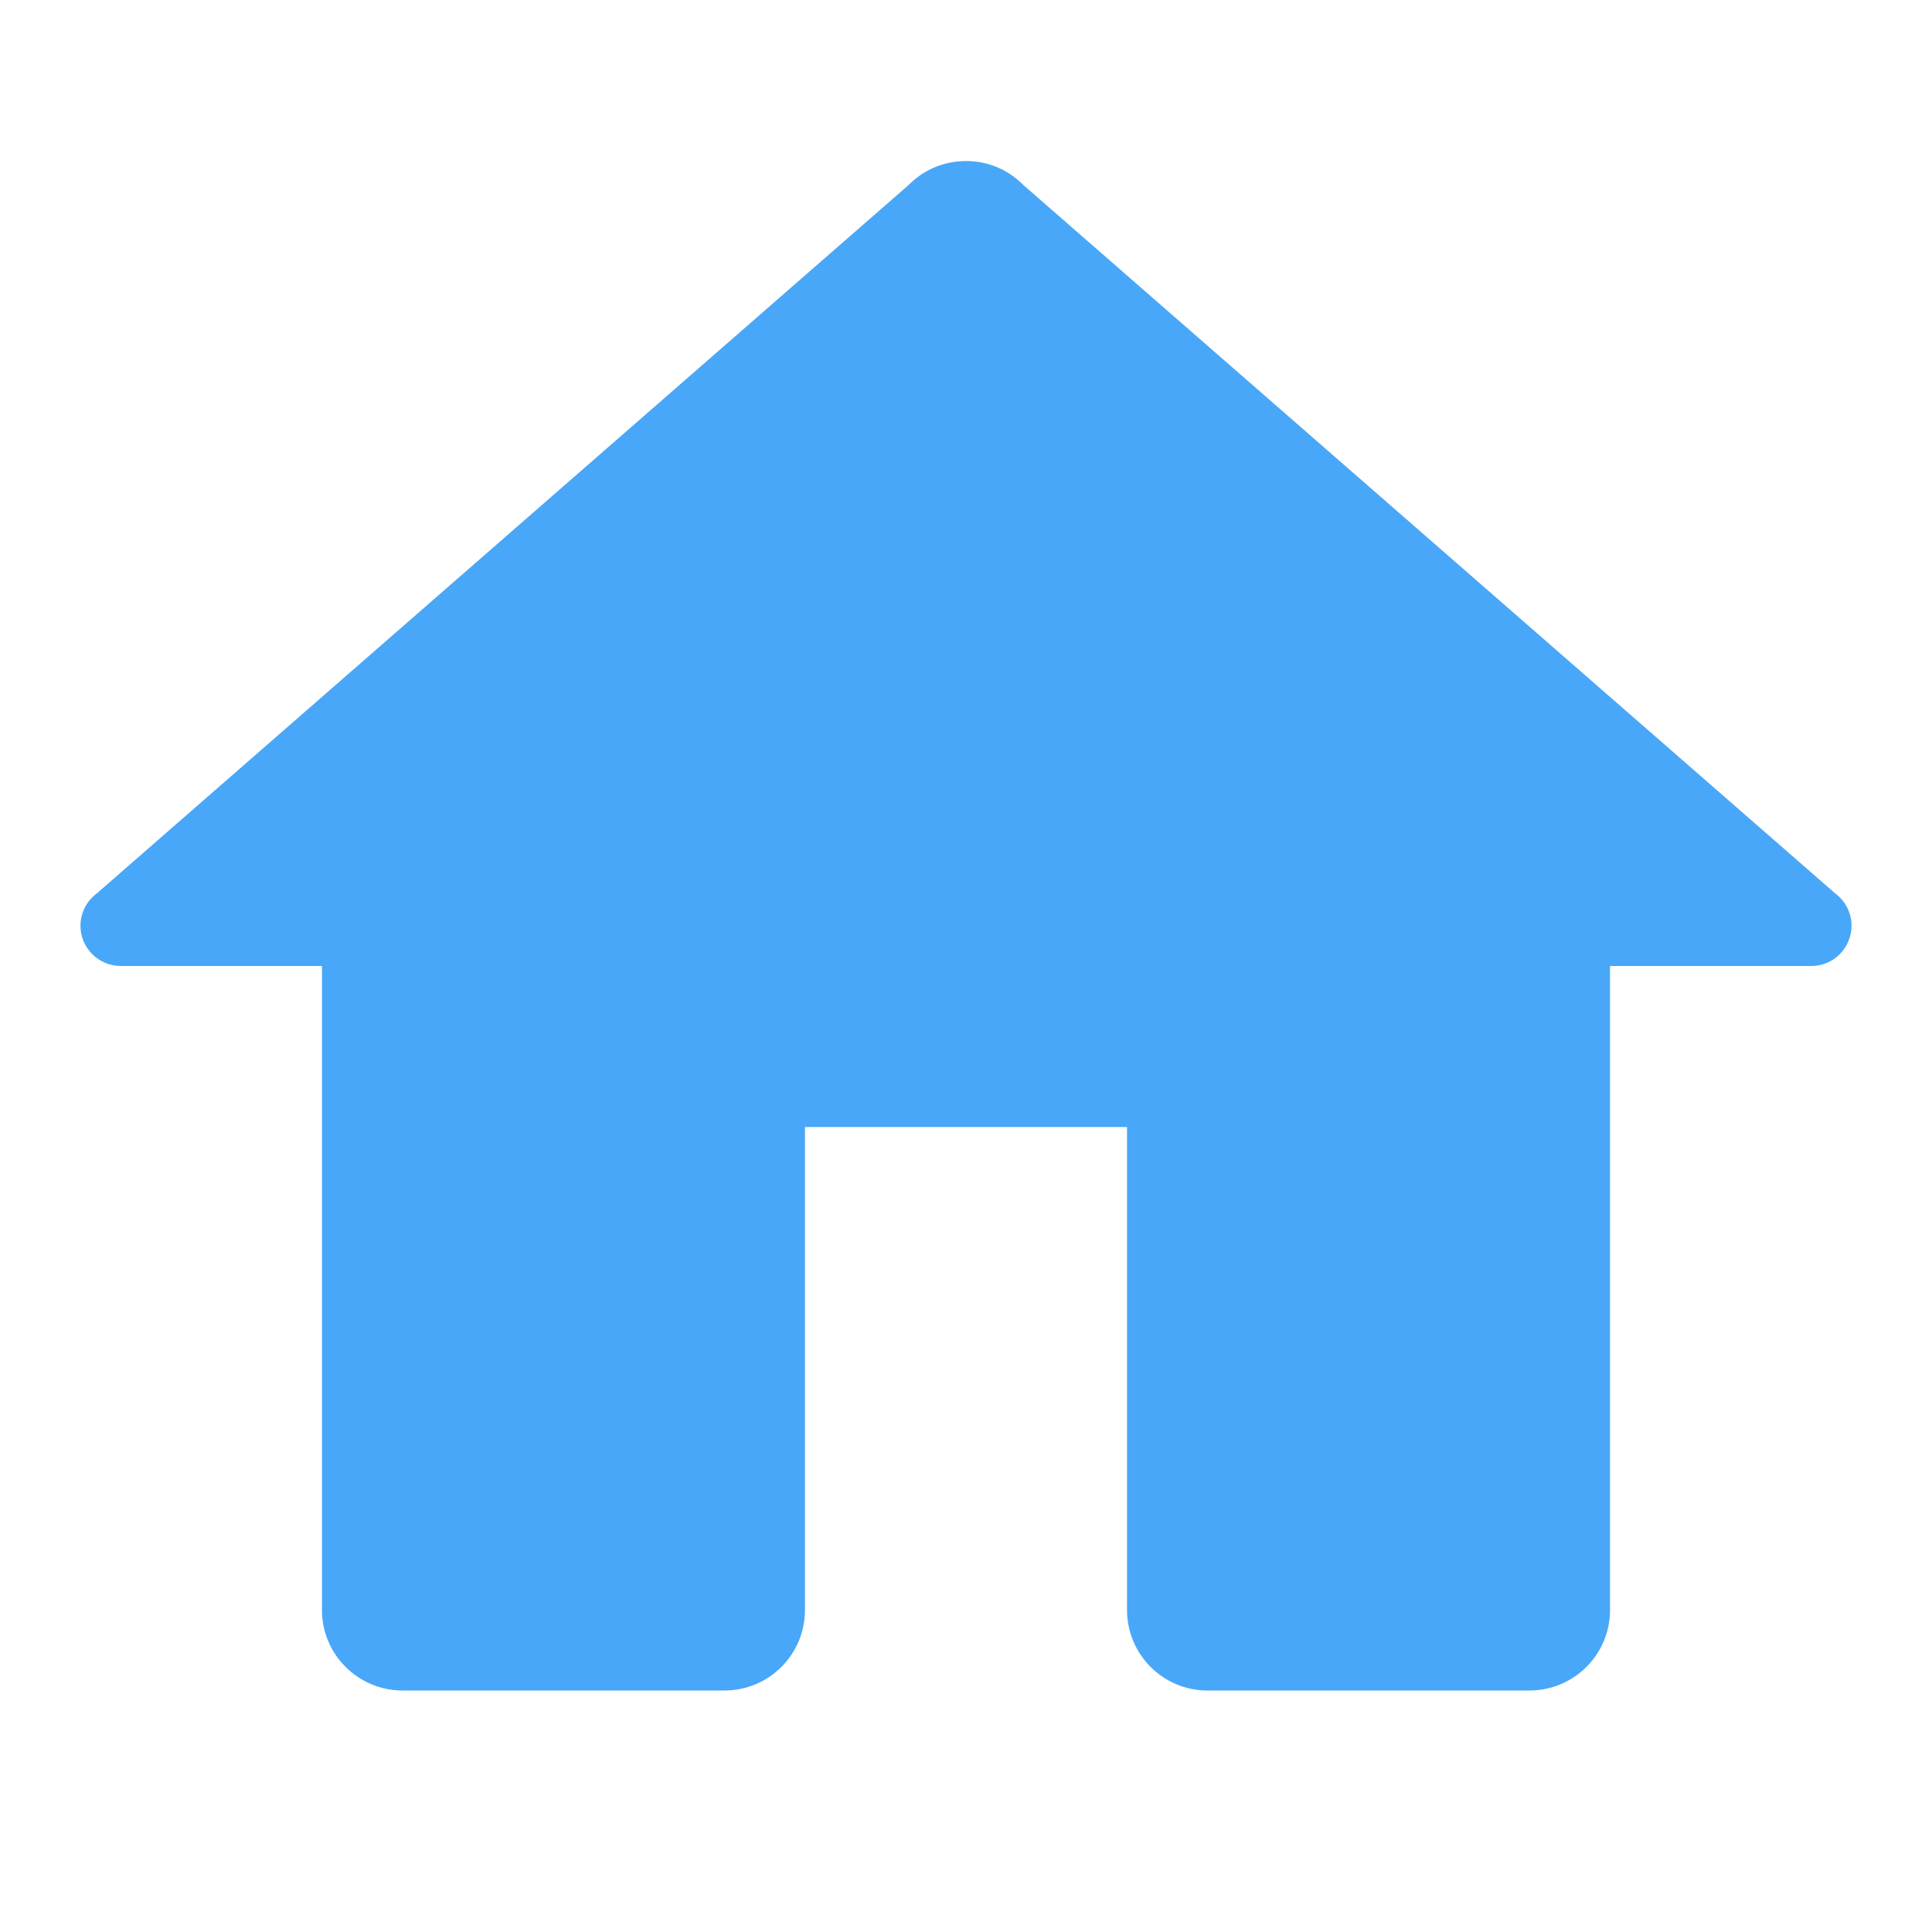
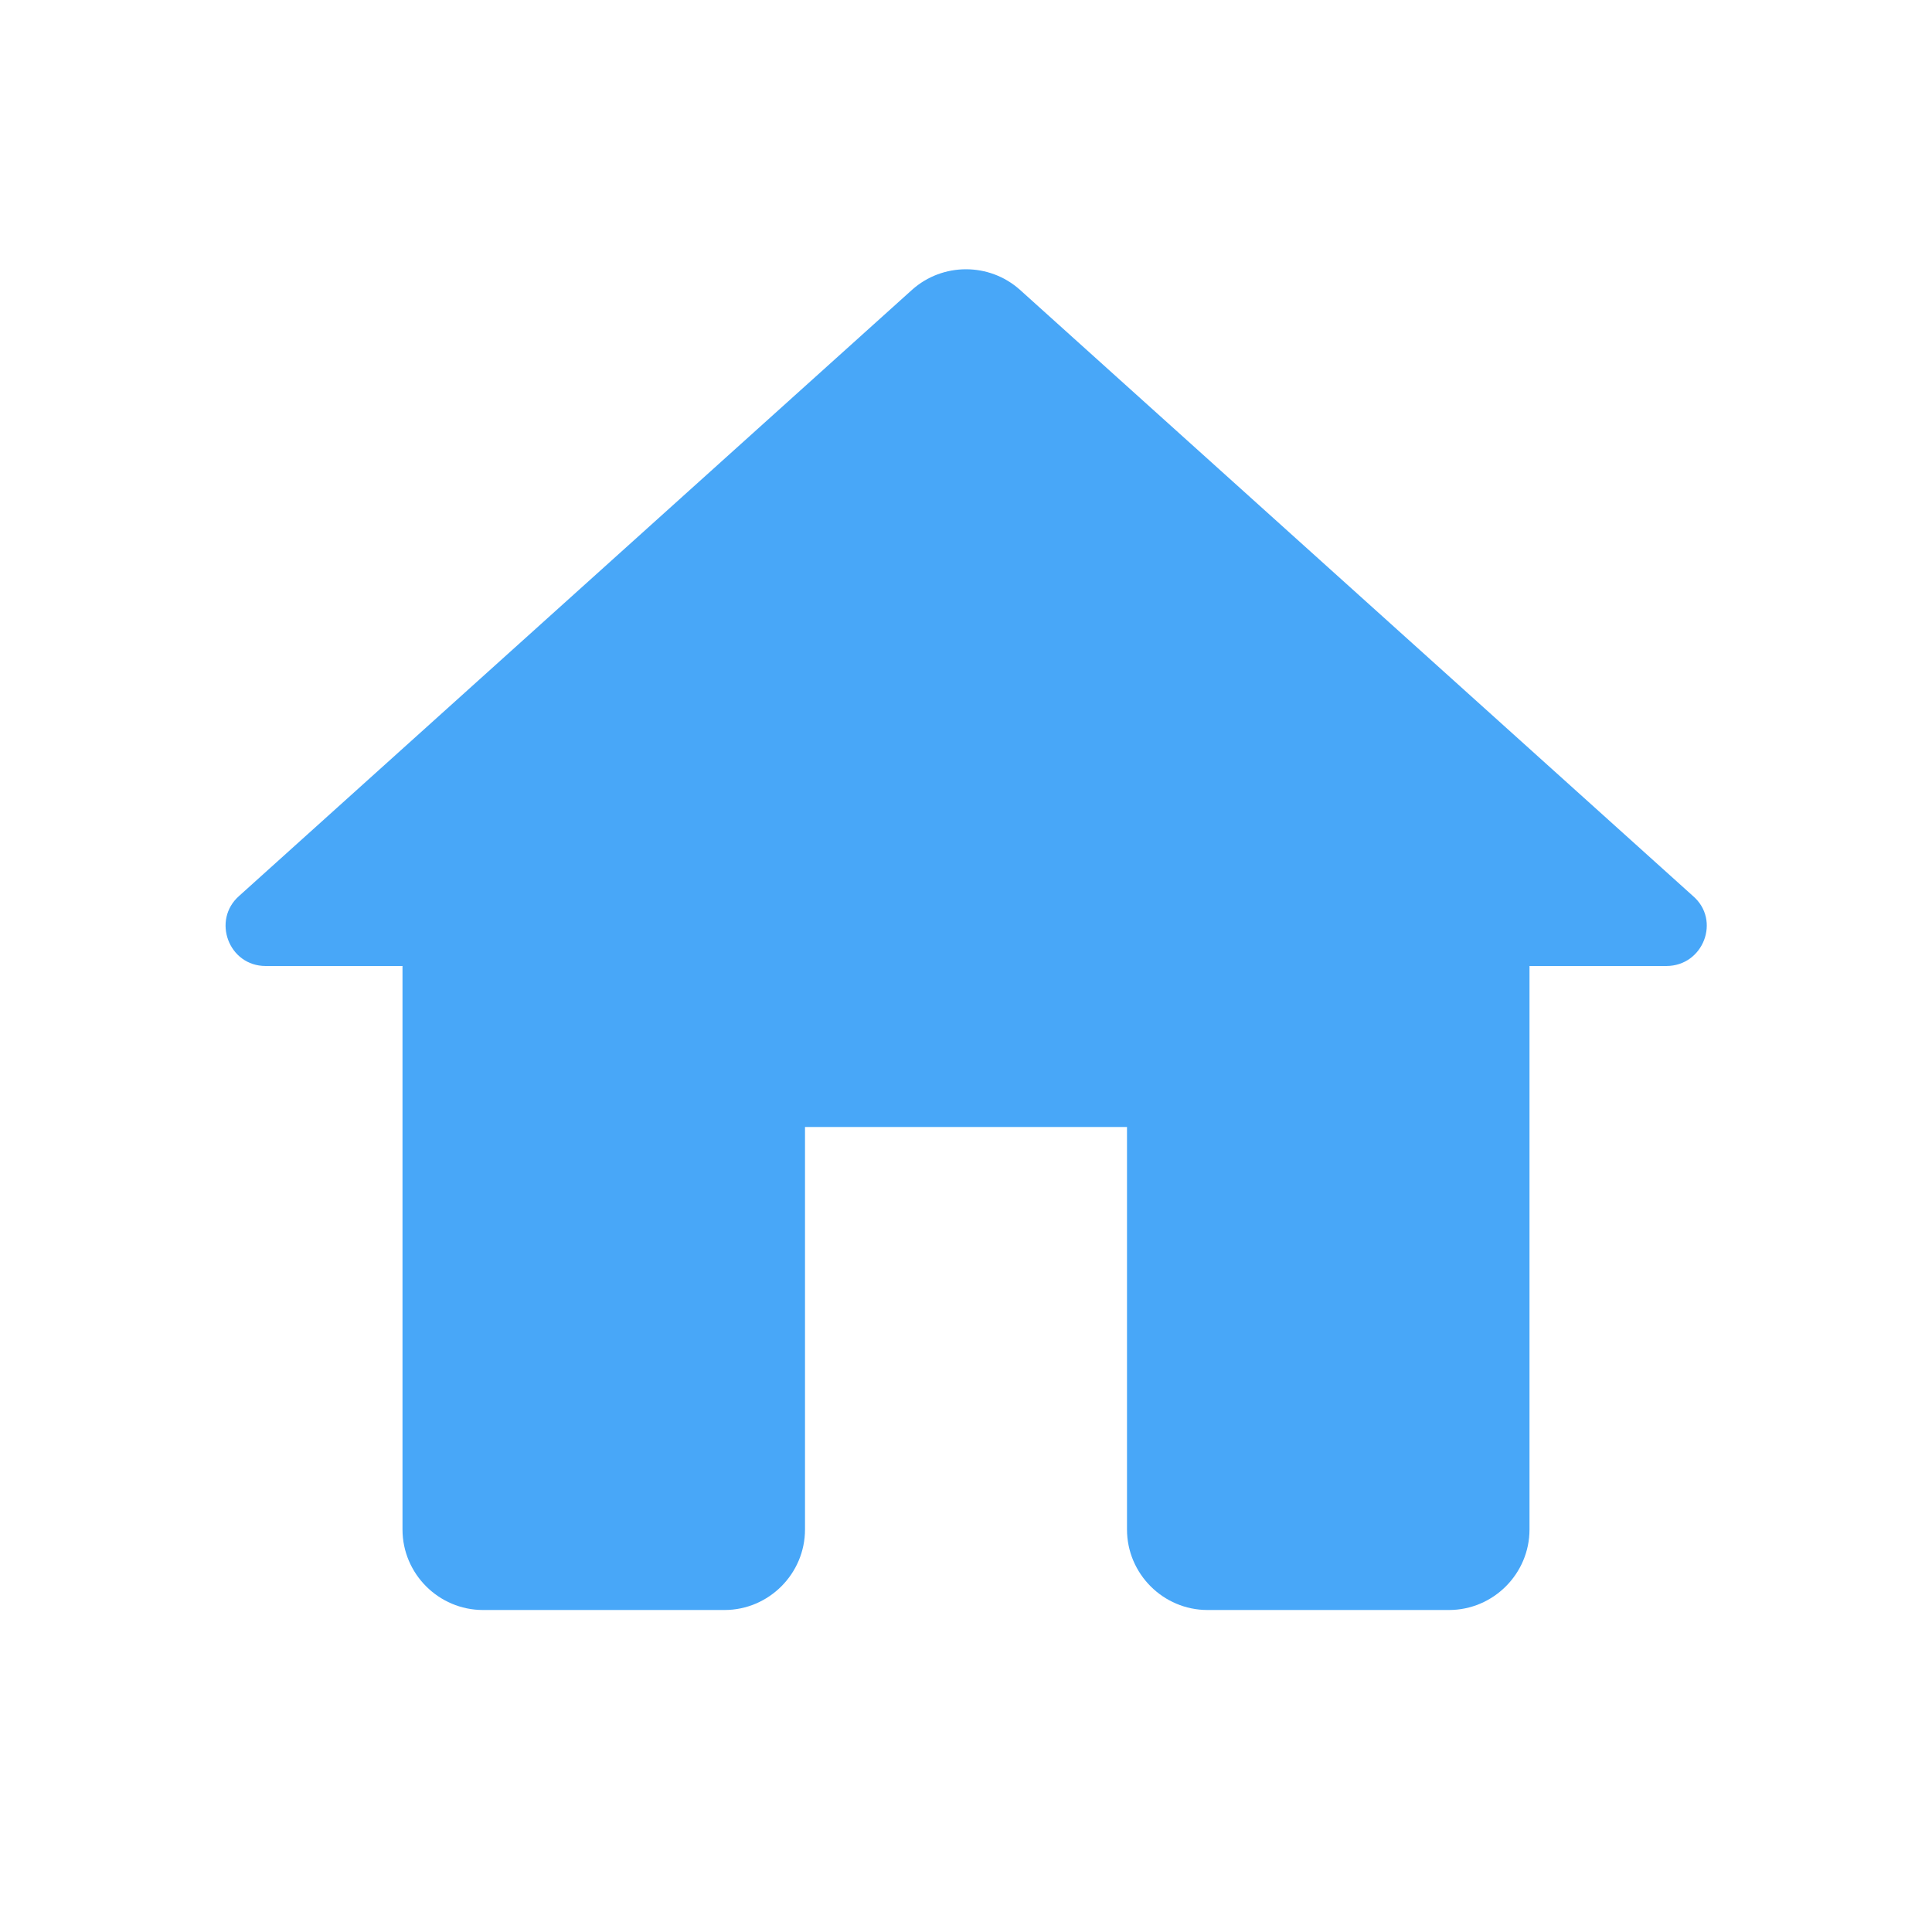
- <svg xmlns="http://www.w3.org/2000/svg" width="17" height="17" viewBox="0 0 17 17" fill="none">
-   <path d="M8.5 1.417C8.406 1.417 8.314 1.435 8.227 1.471C8.141 1.507 8.062 1.56 7.996 1.627L0.852 7.861C0.808 7.894 0.771 7.937 0.746 7.986C0.721 8.036 0.708 8.09 0.708 8.146C0.708 8.24 0.746 8.33 0.812 8.396C0.879 8.463 0.969 8.5 1.063 8.5H2.833V14.167C2.833 14.558 3.151 14.875 3.542 14.875H6.375C6.766 14.875 7.083 14.558 7.083 14.167V9.917H9.917V14.167C9.917 14.558 10.234 14.875 10.625 14.875H13.458C13.849 14.875 14.167 14.558 14.167 14.167V8.5H15.938C16.032 8.5 16.122 8.463 16.188 8.396C16.254 8.33 16.292 8.24 16.292 8.146C16.292 8.09 16.279 8.036 16.254 7.986C16.229 7.937 16.192 7.894 16.148 7.861L9.008 1.631C9.006 1.63 9.005 1.628 9.004 1.627C8.938 1.56 8.859 1.507 8.773 1.471C8.686 1.435 8.594 1.417 8.5 1.417Z" fill="#48A7F8" />
+ <svg xmlns="http://www.w3.org/2000/svg" width="24" height="24" viewBox="0 0 24 24" fill="none">
+   <path d="M10 19V14H14V19C14 19.55 14.45 20 15 20H18C18.55 20 19 19.55 19 19V12H20.7C21.16 12 21.38 11.43 21.03 11.13L12.67 3.6C12.29 3.26 11.71 3.26 11.33 3.6L2.97 11.13C2.63 11.43 2.84 12 3.3 12H5V19C5 19.55 5.45 20 6 20H9C9.55 20 10 19.55 10 19Z" fill="#48A7F8" />
</svg>
